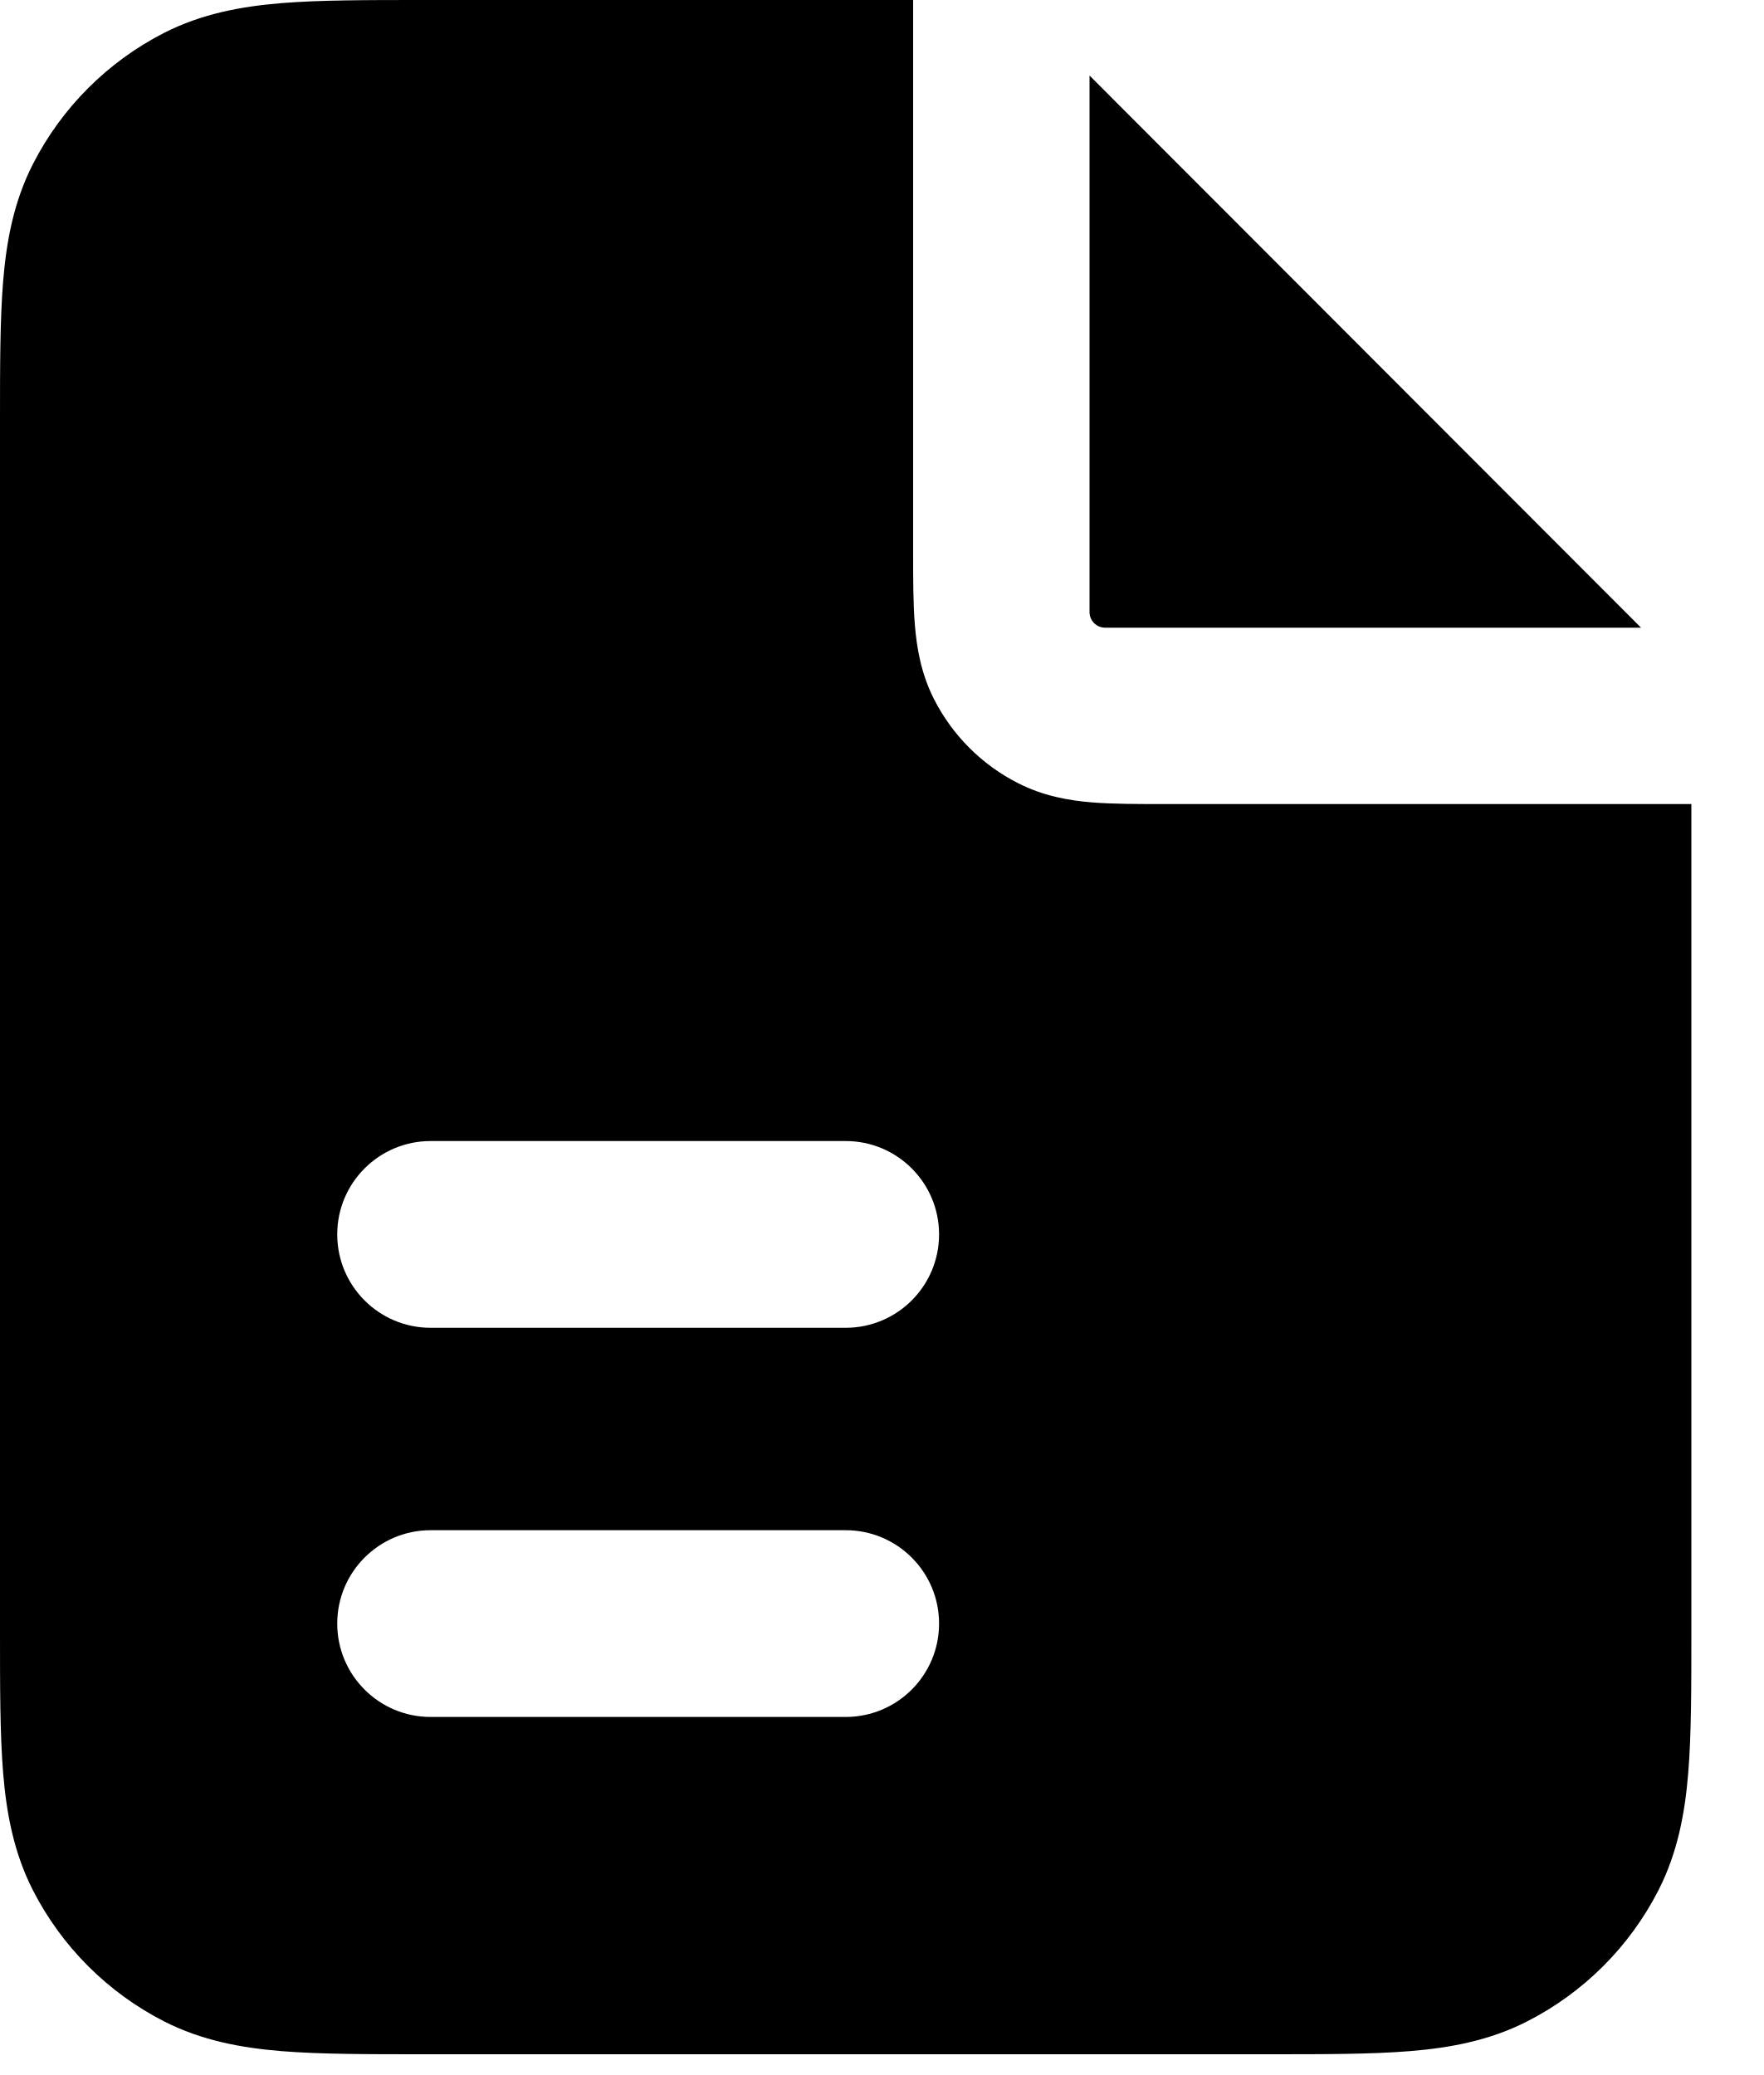
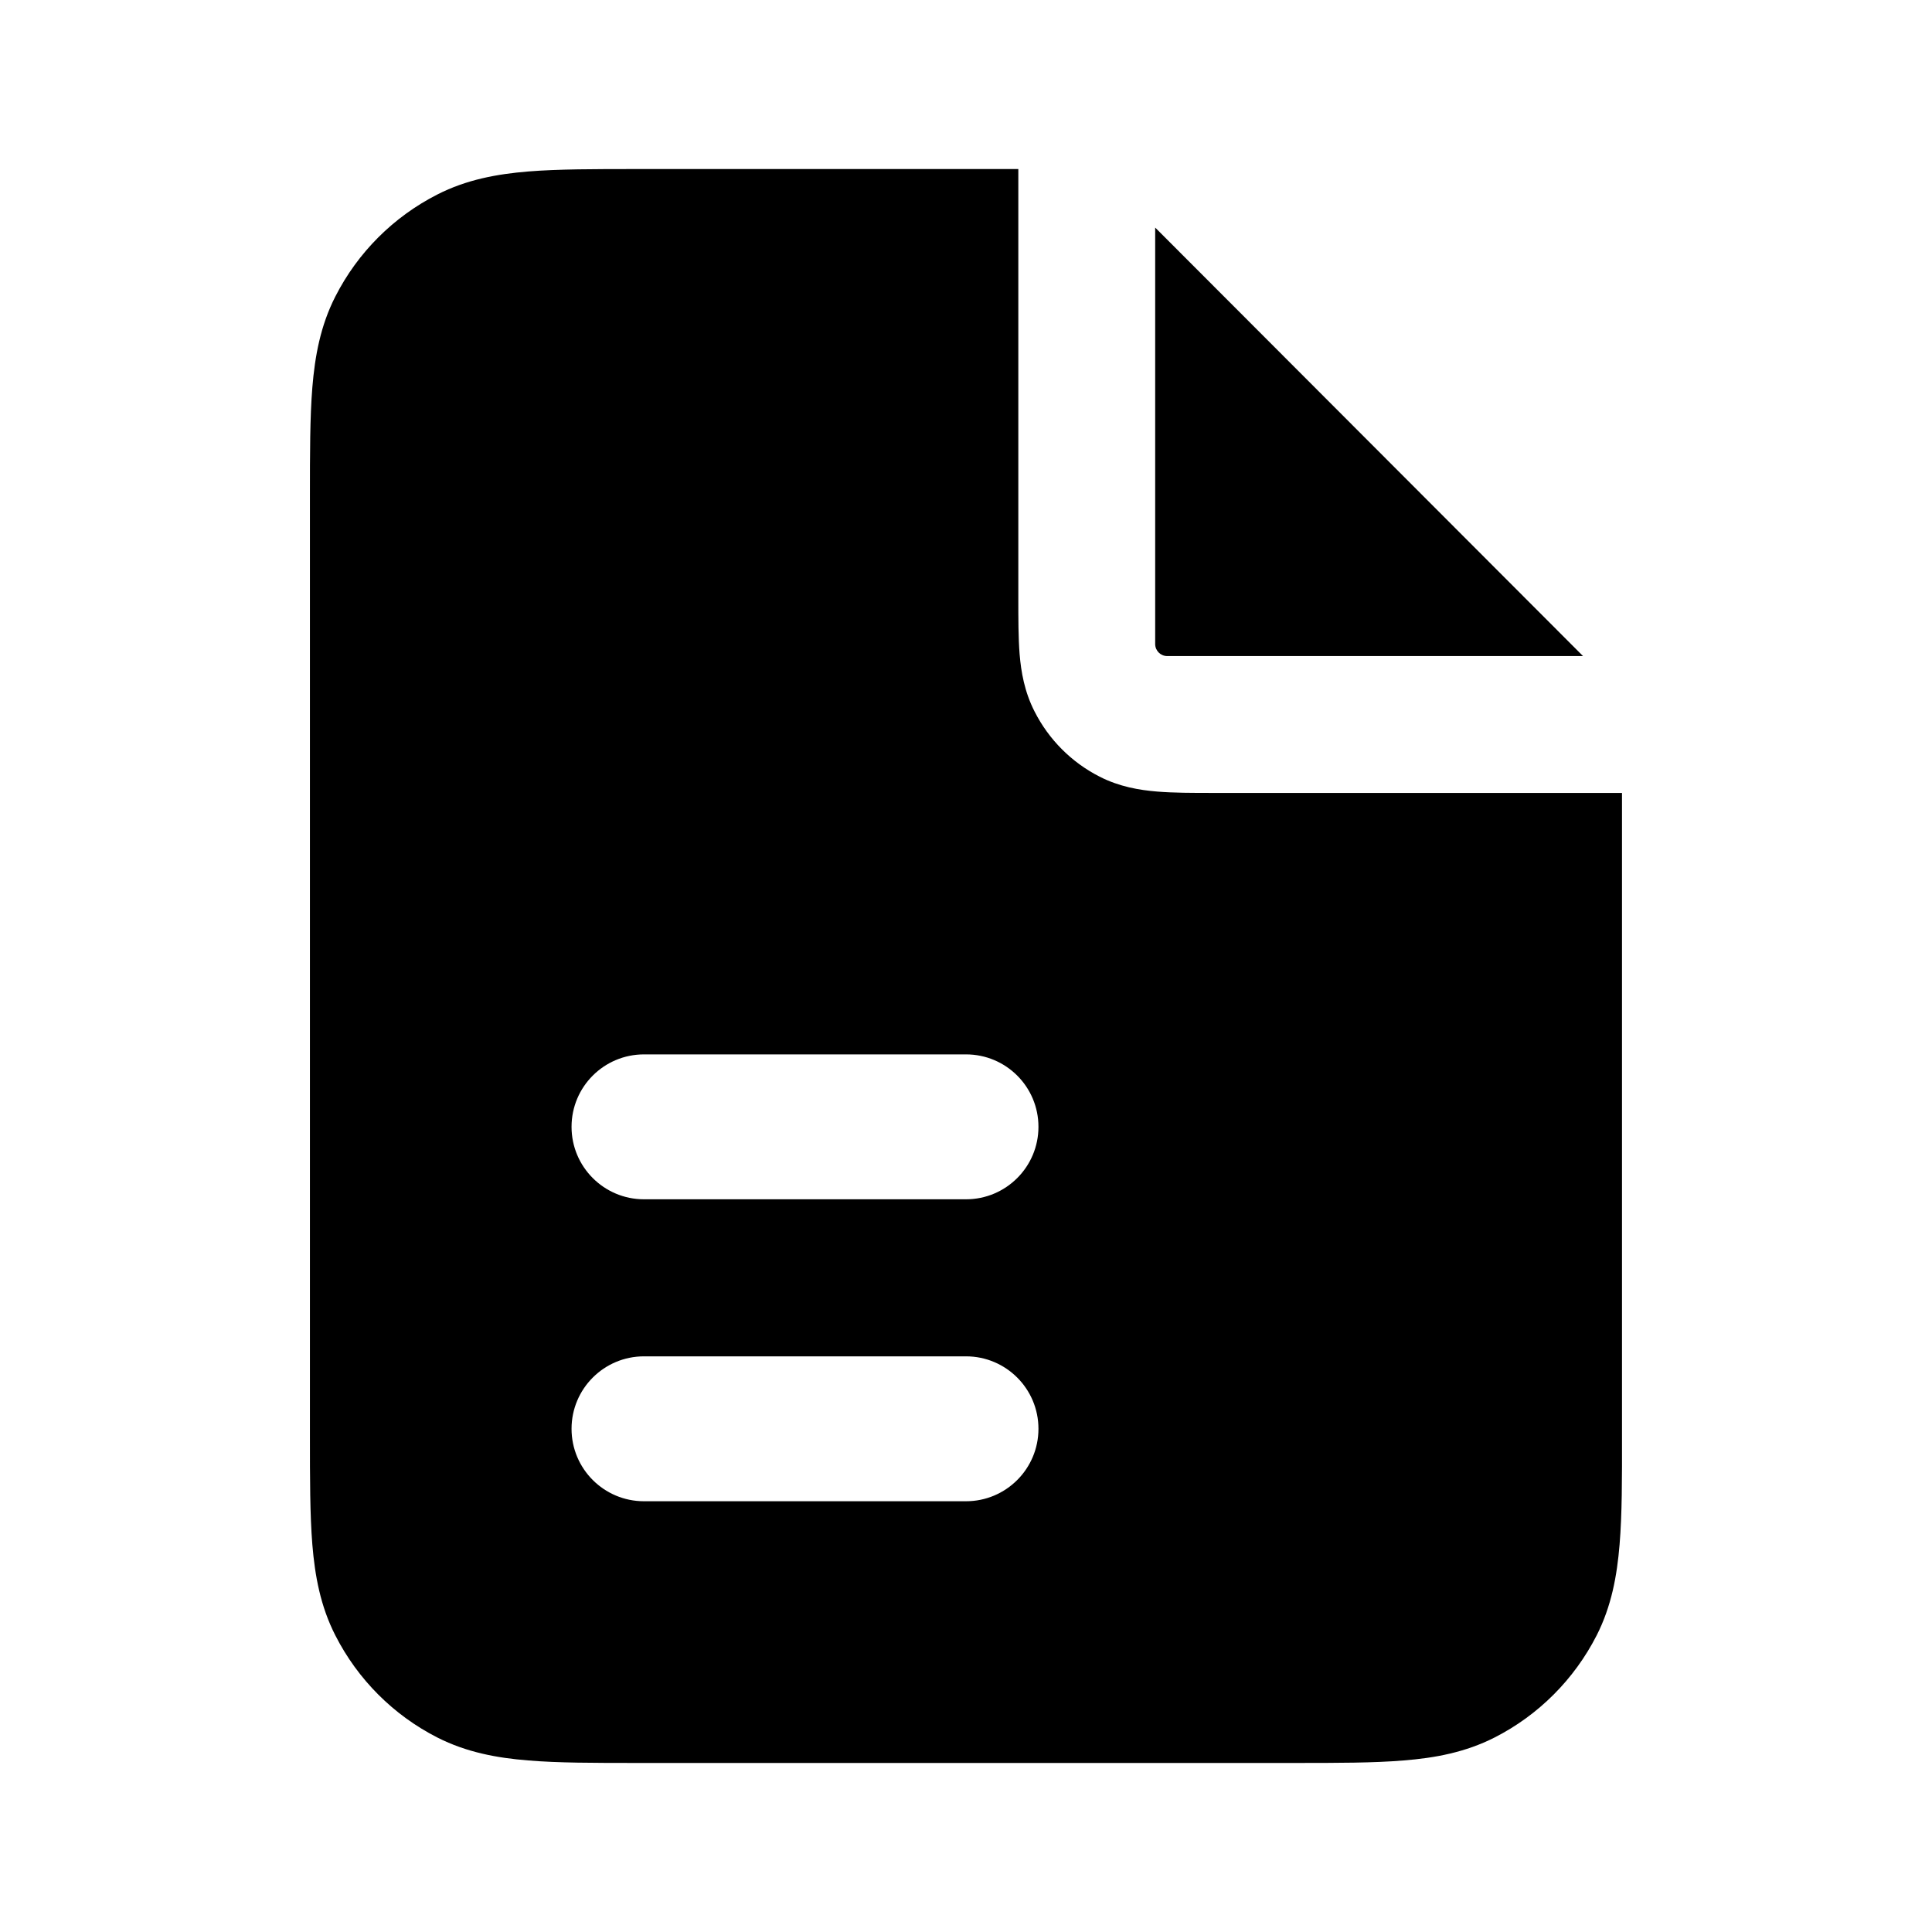
- <svg xmlns="http://www.w3.org/2000/svg" width="17" height="20" viewBox="0 0 17 20" fill="currentColor">
-   <path fill-rule="evenodd" clip-rule="evenodd" d="M8.8 0L8.8 5.329C8.8 5.584 8.8 5.824 8.817 6.026C8.835 6.245 8.876 6.493 9.002 6.74C9.179 7.088 9.462 7.371 9.81 7.548C10.057 7.674 10.305 7.716 10.524 7.734C10.726 7.75 10.966 7.75 11.222 7.75L16.3 7.75V15.736C16.3 16.265 16.3 16.716 16.27 17.087C16.238 17.476 16.168 17.855 15.984 18.217C15.706 18.762 15.262 19.206 14.716 19.484C14.355 19.668 13.976 19.738 13.587 19.77C13.216 19.8 12.765 19.8 12.235 19.8H4.065C3.535 19.8 3.084 19.8 2.713 19.77C2.324 19.738 1.945 19.668 1.583 19.484C1.038 19.206 0.594 18.762 0.316 18.217C0.132 17.855 0.062 17.476 0.03 17.087C-2.39946e-05 16.716 -1.27043e-05 16.265 5.52238e-07 15.736V4.065C-1.27043e-05 3.535 -2.39927e-05 3.084 0.03 2.713C0.062 2.324 0.132 1.945 0.316 1.584C0.594 1.038 1.038 0.594 1.583 0.316C1.945 0.132 2.324 0.062 2.713 0.03C3.084 7.83969e-05 3.535 9.09733e-05 4.065 0L8.737 0L8.8 0ZM3.25 11.898C3.25 11.401 3.653 10.998 4.15 10.998H8.15C8.647 10.998 9.05 11.401 9.05 11.898C9.05 12.395 8.647 12.798 8.15 12.798H4.15C3.653 12.798 3.25 12.395 3.25 11.898ZM3.25 15.649C3.25 15.152 3.653 14.749 4.15 14.749H8.15C8.647 14.749 9.05 15.152 9.05 15.649C9.05 16.146 8.647 16.549 8.15 16.549H4.15C3.653 16.549 3.25 16.146 3.25 15.649Z" />
-   <path d="M10.5 0.728V5.9C10.5 5.983 10.568 6.05 10.65 6.05H15.815L10.5 0.728Z" />
+ <svg xmlns="http://www.w3.org/2000/svg" width="24" height="24" viewBox="0 0 24 24" fill="currentColor">
+   <path fill-rule="evenodd" clip-rule="evenodd" d="M12.65 2.1L12.65 7.428C12.65 7.684 12.65 7.924 12.666 8.126C12.684 8.345 12.726 8.593 12.852 8.839C13.029 9.188 13.312 9.471 13.66 9.648C13.907 9.774 14.155 9.815 14.374 9.833C14.576 9.85 14.816 9.85 15.071 9.85L20.149 9.85V17.835C20.15 18.365 20.15 18.816 20.119 19.187C20.087 19.576 20.018 19.954 19.834 20.316C19.555 20.862 19.112 21.306 18.566 21.584C18.204 21.768 17.826 21.838 17.436 21.869C17.066 21.9 16.615 21.9 16.085 21.9H7.914C7.384 21.9 6.933 21.9 6.563 21.869C6.174 21.838 5.795 21.768 5.433 21.584C4.887 21.306 4.444 20.862 4.166 20.316C3.981 19.954 3.912 19.576 3.88 19.187C3.85 18.816 3.85 18.365 3.85 17.835V6.164C3.85 5.634 3.85 5.183 3.88 4.813C3.912 4.424 3.981 4.045 4.166 3.683C4.444 3.137 4.887 2.694 5.433 2.416C5.795 2.231 6.174 2.162 6.563 2.13C6.933 2.1 7.384 2.1 7.914 2.1L12.587 2.1L12.65 2.1ZM7.1 13.998C7.1 13.5 7.503 13.098 8 13.098H12C12.497 13.098 12.9 13.5 12.9 13.998C12.9 14.495 12.497 14.898 12 14.898H8C7.503 14.898 7.1 14.495 7.1 13.998ZM7.1 17.749C7.1 17.252 7.503 16.849 8 16.849H12C12.497 16.849 12.9 17.252 12.9 17.749C12.9 18.246 12.497 18.649 12 18.649H8C7.503 18.649 7.1 18.246 7.1 17.749Z" />
+   <path d="M14.35 2.827V8C14.35 8.083 14.417 8.15 14.5 8.15H19.665L14.35 2.827Z" />
</svg>
